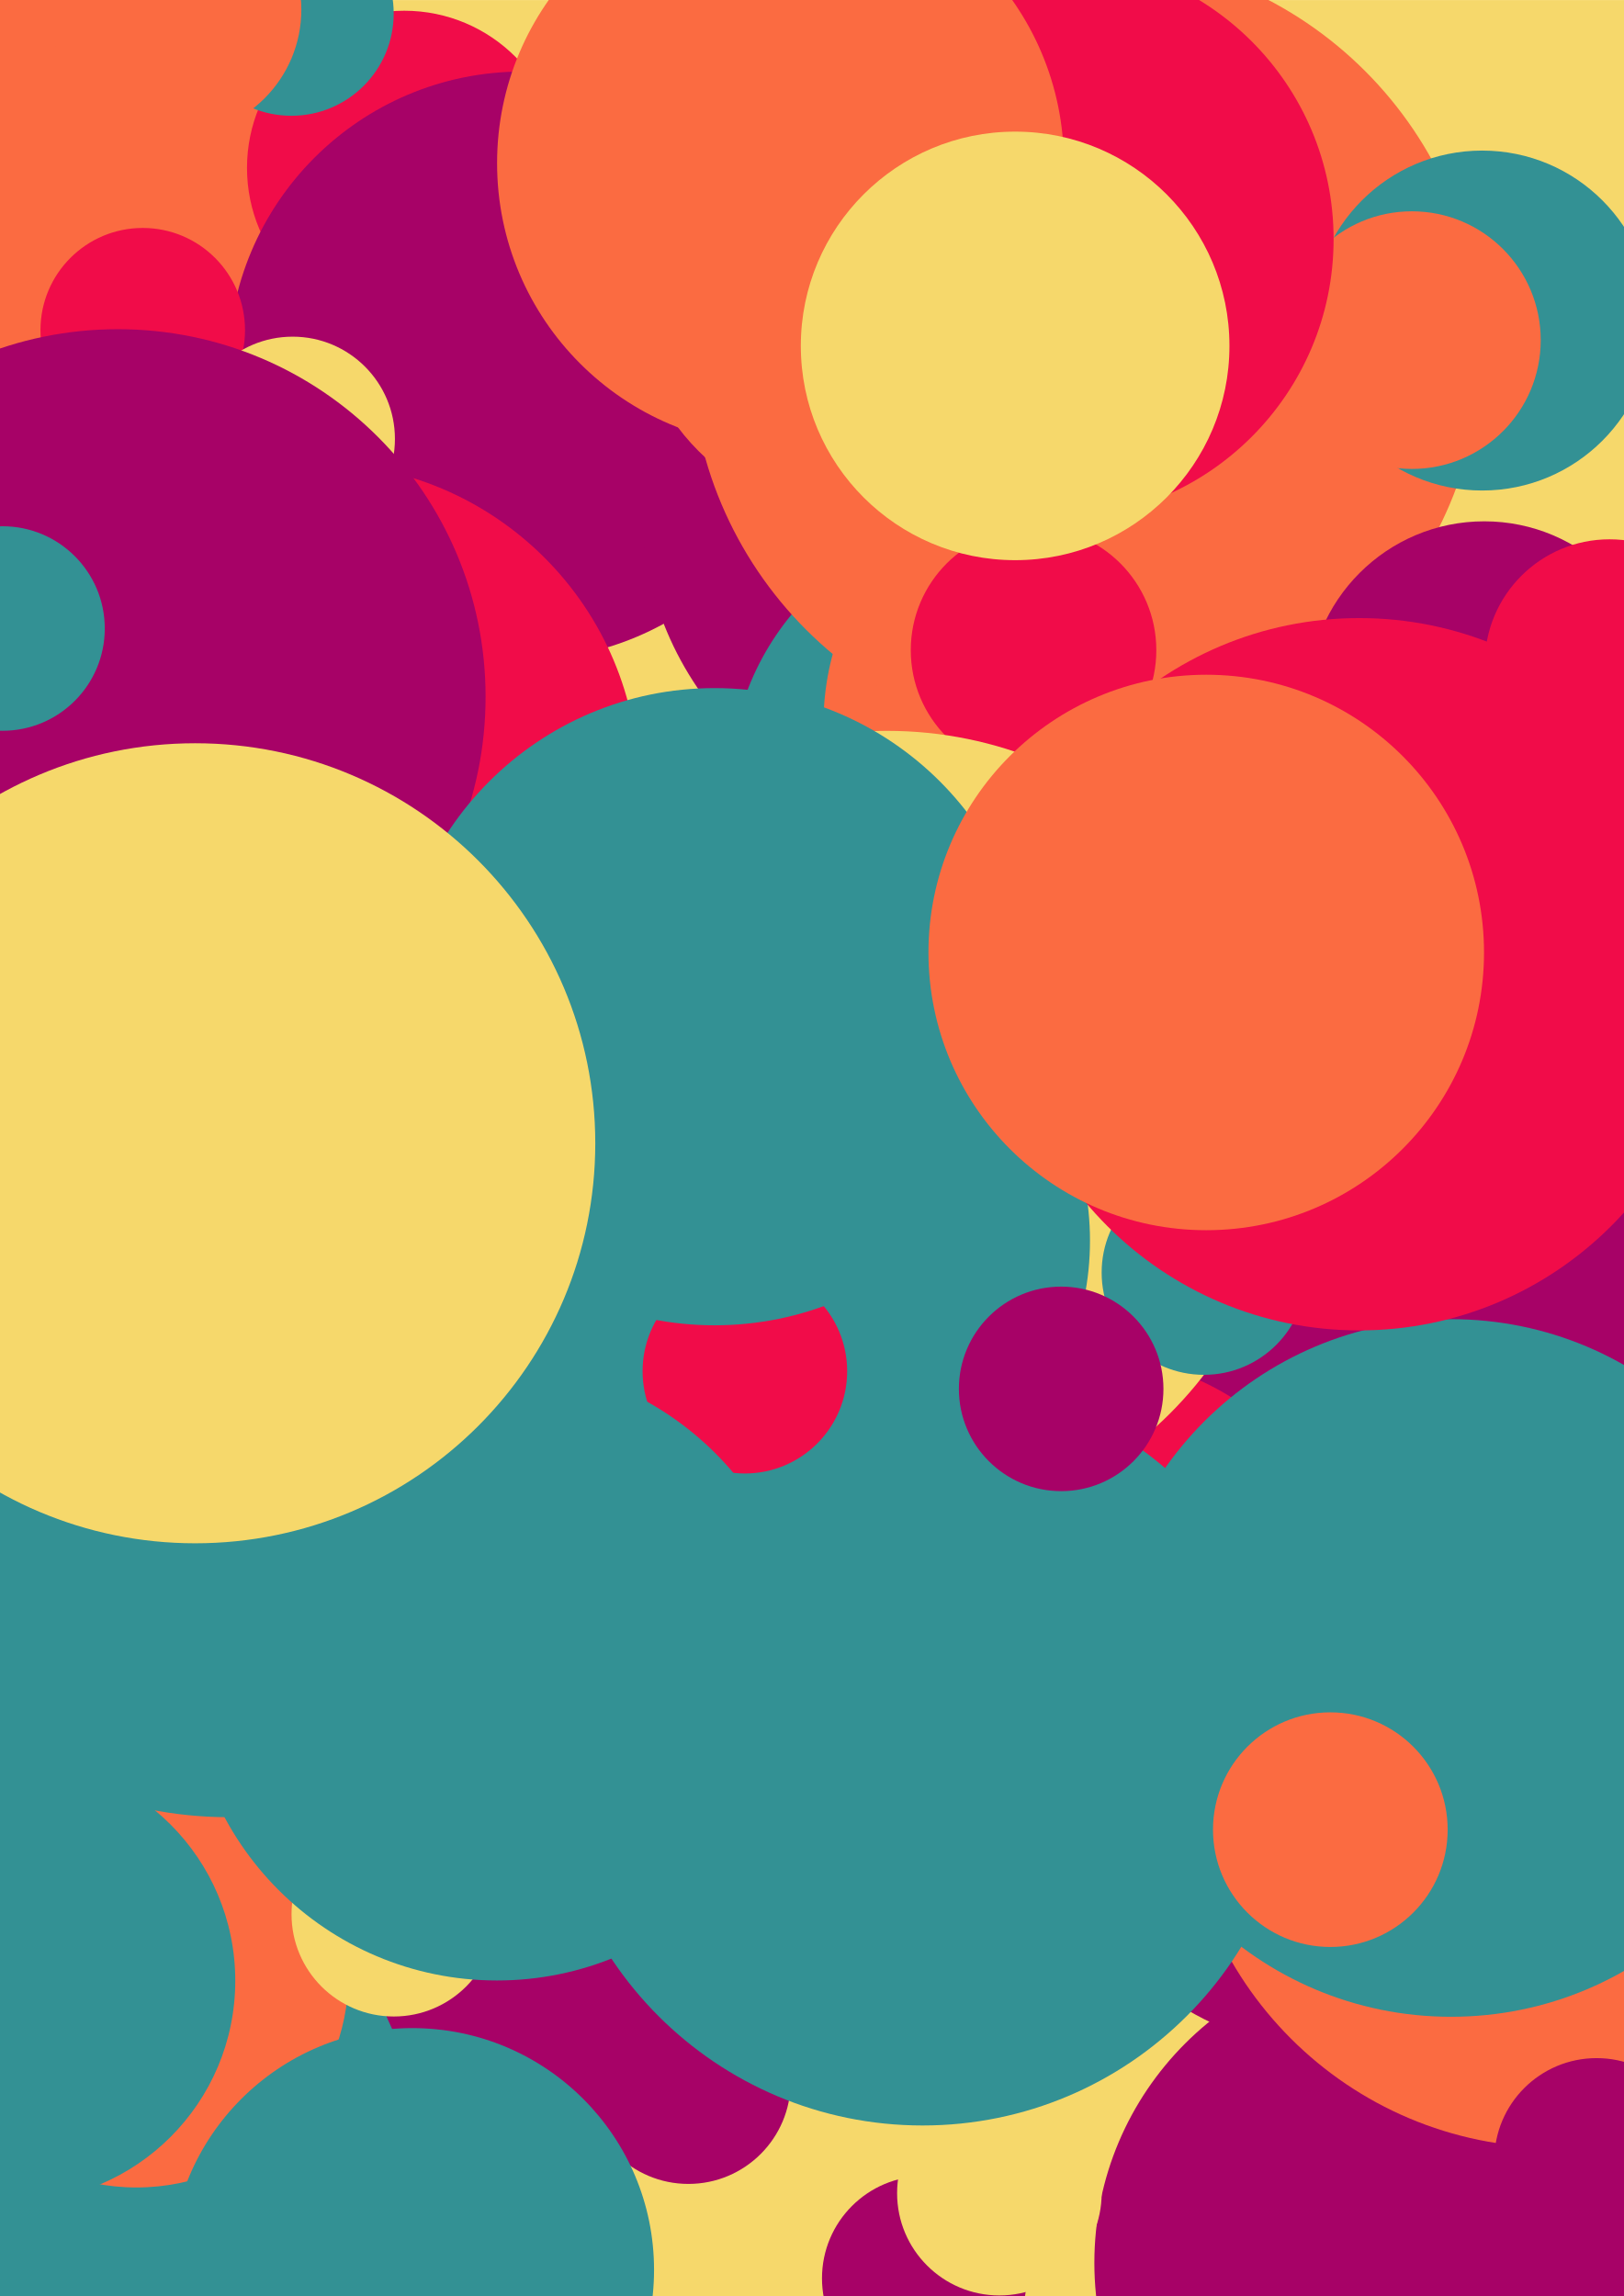
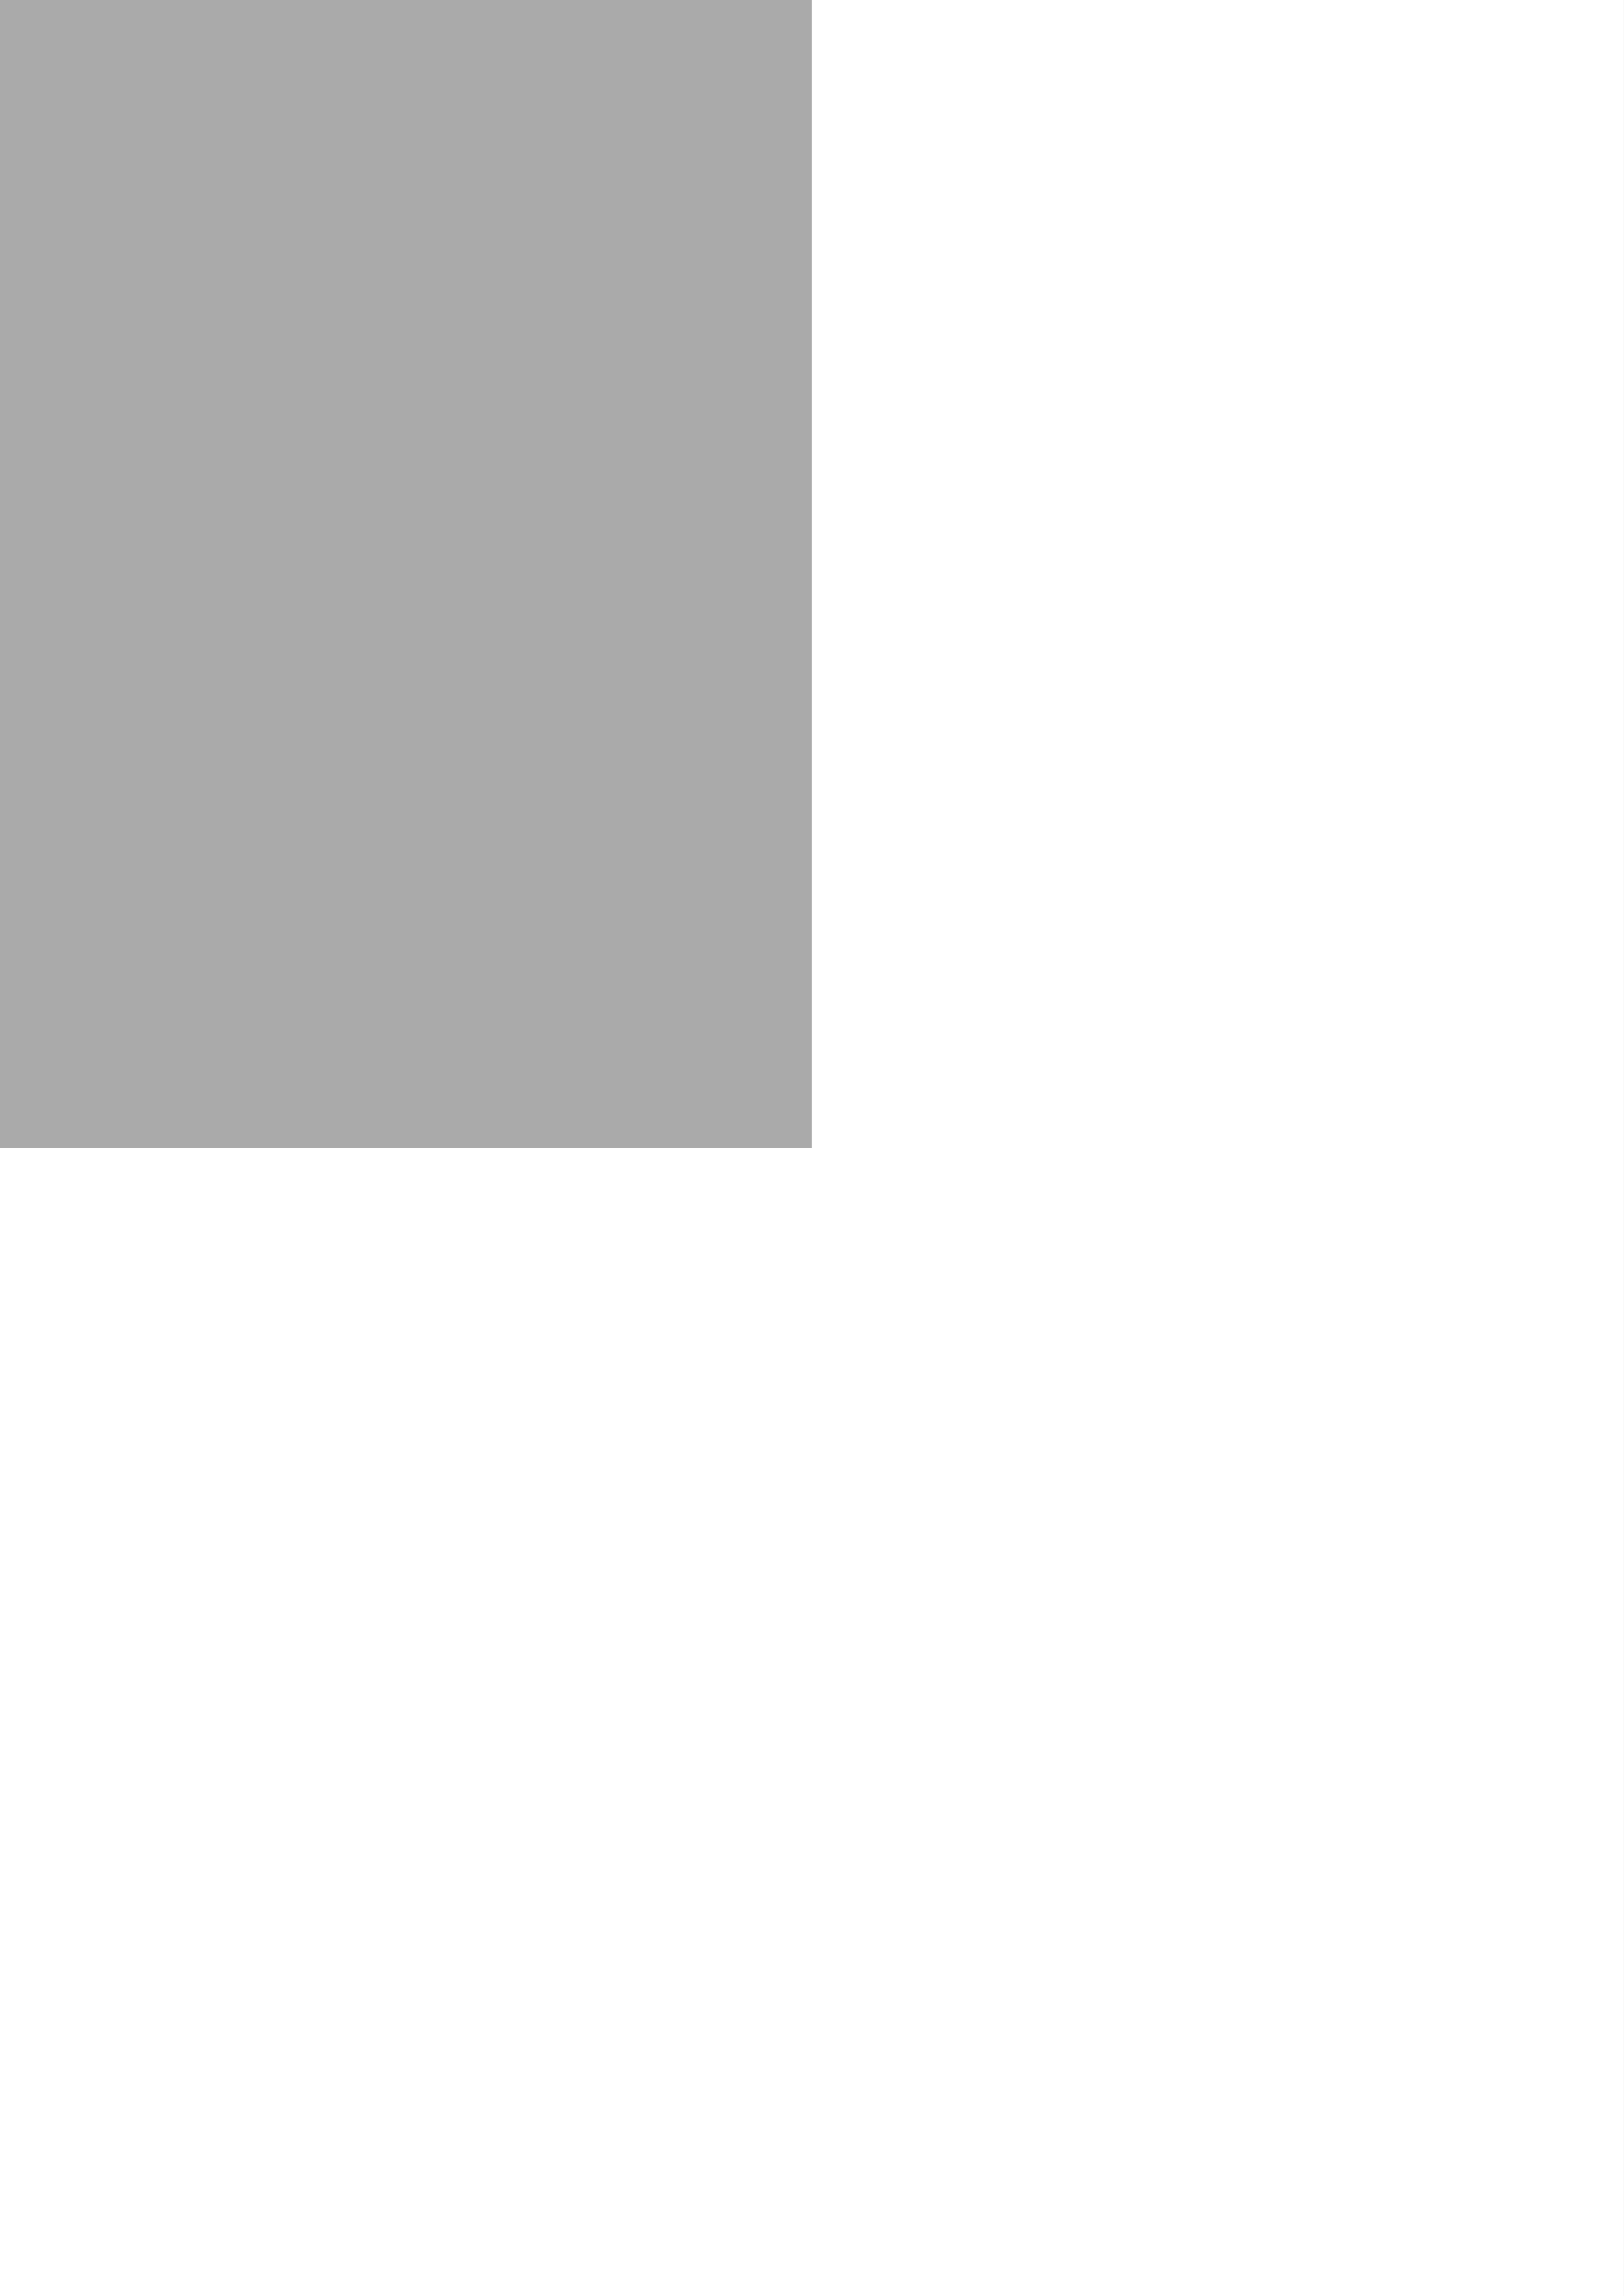
- <svg xmlns="http://www.w3.org/2000/svg" width="794" height="1123" viewBox="0 0 793.701 1122.52" version="1.1" id="sketcher_wrapper_sketcher_svg_1.695927765e+12">
+ <svg xmlns="http://www.w3.org/2000/svg" width="210" height="297" viewBox="0 0 210 297" version="1.1" id="sketcher_wrapper_sketcher_svg_1.695985611e+12">
  <defs />
-   <rect y="0" x="0" width="794" id="background-layer" height="1123" fill="white" data-count="2" />
-   <rect y="0" x="0" width="794" id="sketcher.draw.rectangle_3" height="1123" fill-opacity="1" fill="#F6D86B" data-count="4" />
-   <circle r="95.983" id="sketcher.draw.circle_5" fill-opacity="1" fill="#F6D86B" data-count="6" cy="698.758" cx="120.645" />
-   <circle r="152.664" id="sketcher.draw.circle_7" fill-opacity="1" fill="#339194" data-count="8" cy="562.579" cx="715.161" />
-   <circle r="70.076" id="sketcher.draw.circle_9" fill-opacity="1" fill="#F6D86B" data-count="10" cy="174.161" cx="312.949" />
-   <circle r="132.847" id="sketcher.draw.circle_11" fill-opacity="1" fill="#FB6B41" data-count="12" cy="53.379" cx="21.35" />
-   <circle r="113.295" id="sketcher.draw.circle_13" fill-opacity="1" fill="#FB6B41" data-count="14" cy="564.496" cx="55.56" />
-   <circle r="76.85" id="sketcher.draw.circle_15" fill-opacity="1" fill="#F10C49" data-count="16" cy="82.062" cx="197.595" />
-   <circle r="151.694" id="sketcher.draw.circle_17" fill-opacity="1" fill="#A70267" data-count="18" cy="1106.313" cx="686.667" />
-   <circle r="143.811" id="sketcher.draw.circle_19" fill-opacity="1" fill="#A70267" data-count="20" cy="178.763" cx="255.417" />
-   <circle r="80.355" id="sketcher.draw.circle_21" fill-opacity="1" fill="#F6D86B" data-count="22" cy="425.202" cx="558.672" />
-   <circle r="50" id="sketcher.draw.circle_23" fill-opacity="1" fill="#339194" data-count="24" cy="732.753" cx="245.399" />
-   <circle r="158.387" id="sketcher.draw.circle_25" fill-opacity="1" fill="#339194" data-count="26" cy="705.366" cx="543.103" />
-   <circle r="159.833" id="sketcher.draw.circle_27" fill-opacity="1" fill="#A70267" data-count="28" cy="246.641" cx="473.323" />
-   <circle r="131.792" id="sketcher.draw.circle_29" fill-opacity="1" fill="#339194" data-count="30" cy="384.294" cx="488.617" />
-   <circle r="123.31" id="sketcher.draw.circle_31" fill-opacity="1" fill="#F6D86B" data-count="32" cy="682.842" cx="728.311" />
-   <circle r="170.504" id="sketcher.draw.circle_33" fill-opacity="1" fill="#FB6B41" data-count="34" cy="636.568" cx="557.729" />
-   <circle r="165.686" id="sketcher.draw.circle_35" fill-opacity="1" fill="#339194" data-count="36" cy="691.01" cx="528.39" />
-   <circle r="103.786" id="sketcher.draw.circle_37" fill-opacity="1" fill="#F6D86B" data-count="38" cy="584.697" cx="539.812" />
-   <circle r="129.667" id="sketcher.draw.circle_39" fill-opacity="1" fill="#FB6B41" data-count="40" cy="353.843" cx="532.226" />
-   <circle r="87.61" id="sketcher.draw.circle_41" fill-opacity="1" fill="#FB6B41" data-count="42" cy="894.49" cx="356.619" />
-   <circle r="125.727" id="sketcher.draw.circle_43" fill-opacity="1" fill="#F6D86B" data-count="44" cy="1108.363" cx="39.669" />
-   <circle r="80.883" id="sketcher.draw.circle_45" fill-opacity="1" fill="#F10C49" data-count="46" cy="769.555" cx="502.074" />
-   <circle r="186.256" id="sketcher.draw.circle_47" fill-opacity="1" fill="#339194" data-count="48" cy="1032.564" cx="18.621" />
-   <circle r="50" id="sketcher.draw.circle_49" fill-opacity="1" fill="#FB6B41" data-count="50" cy="957.495" cx="305.475" />
-   <circle r="50" id="sketcher.draw.circle_51" fill-opacity="1" fill="#F6D86B" data-count="52" cy="314.748" cx="756.069" />
-   <circle r="141.049" id="sketcher.draw.circle_53" fill-opacity="1" fill="#F10C49" data-count="54" cy="610.865" cx="289.706" />
-   <circle r="193.188" id="sketcher.draw.circle_55" fill-opacity="1" fill="#FB6B41" data-count="56" cy="171.3" cx="530.714" />
-   <circle r="50" id="sketcher.draw.circle_57" fill-opacity="1" fill="#FB6B41" data-count="58" cy="846.6" cx="293.281" />
-   <circle r="60.016" id="sketcher.draw.circle_59" fill-opacity="1" fill="#F10C49" data-count="60" cy="317.857" cx="505.247" />
-   <circle r="152.803" id="sketcher.draw.circle_61" fill-opacity="1" fill="#339194" data-count="62" cy="621.695" cx="700.536" />
-   <circle r="139.642" id="sketcher.draw.circle_63" fill-opacity="1" fill="#F6D86B" data-count="64" cy="714.014" cx="101.497" />
-   <circle r="93.52" id="sketcher.draw.circle_65" fill-opacity="1" fill="#A70267" data-count="66" cy="950.801" cx="275.685" />
-   <circle r="161.941" id="sketcher.draw.circle_67" fill-opacity="1" fill="#A70267" data-count="68" cy="734.535" cx="766.921" />
-   <circle r="50" id="sketcher.draw.circle_69" fill-opacity="1" fill="#339194" data-count="70" cy="6.575" cx="142.455" />
-   <circle r="180.893" id="sketcher.draw.circle_71" fill-opacity="1" fill="#A70267" data-count="72" cy="825.961" cx="670.731" />
-   <circle r="66.15" id="sketcher.draw.circle_73" fill-opacity="1" fill="#FB6B41" data-count="74" cy="902.7" cx="793.753" />
-   <circle r="123.253" id="sketcher.draw.circle_75" fill-opacity="1" fill="#F10C49" data-count="76" cy="720.796" cx="230.601" />
-   <circle r="116.701" id="sketcher.draw.circle_77" fill-opacity="1" fill="#A70267" data-count="78" cy="860.617" cx="564.773" />
-   <circle r="50" id="sketcher.draw.circle_79" fill-opacity="1" fill="#A70267" data-count="80" cy="1017.749" cx="336.521" />
-   <circle r="181.854" id="sketcher.draw.circle_81" fill-opacity="1" fill="#FB6B41" data-count="82" cy="868.083" cx="759.624" />
-   <circle r="86.167" id="sketcher.draw.circle_83" fill-opacity="1" fill="#A70267" data-count="84" cy="341.028" cx="725.577" />
-   <circle r="50" id="sketcher.draw.circle_85" fill-opacity="1" fill="#F6D86B" data-count="86" cy="586.316" cx="24.89" />
-   <circle r="71.193" id="sketcher.draw.circle_87" fill-opacity="1" fill="#A70267" data-count="88" cy="156.931" cx="565.218" />
-   <circle r="139.714" id="sketcher.draw.circle_89" fill-opacity="1" fill="#F10C49" data-count="90" cy="802.017" cx="528.484" />
-   <circle r="148.799" id="sketcher.draw.circle_91" fill-opacity="1" fill="#F10C49" data-count="92" cy="622.909" cx="229.759" />
-   <circle r="103.667" id="sketcher.draw.circle_93" fill-opacity="1" fill="#FB6B41" data-count="94" cy="965.821" cx="66.702" />
-   <circle r="124.94" id="sketcher.draw.circle_95" fill-opacity="1" fill="#F10C49" data-count="96" cy="548.077" cx="133.407" />
-   <circle r="50" id="sketcher.draw.circle_97" fill-opacity="1" fill="#F6D86B" data-count="98" cy="294.118" cx="49.67" />
-   <circle r="69.643" id="sketcher.draw.circle_99" fill-opacity="1" fill="#A70267" data-count="100" cy="564.098" cx="454.074" />
-   <circle r="106.901" id="sketcher.draw.circle_101" fill-opacity="1" fill="#A70267" data-count="102" cy="570.771" cx="109.954" />
-   <circle r="50" id="sketcher.draw.circle_103" fill-opacity="1" fill="#FB6B41" data-count="104" cy="888.034" cx="260.113" />
-   <circle r="50" id="sketcher.draw.circle_105" fill-opacity="1" fill="#F10C49" data-count="106" cy="161.422" cx="69.777" />
-   <circle r="50" id="sketcher.draw.circle_107" fill-opacity="1" fill="#339194" data-count="108" cy="54.44" cx="401.094" />
-   <circle r="83.102" id="sketcher.draw.circle_109" fill-opacity="1" fill="#339194" data-count="110" cy="156.695" cx="724.545" />
-   <circle r="50" id="sketcher.draw.circle_111" fill-opacity="1" fill="#F10C49" data-count="112" cy="508.346" cx="174.736" />
-   <circle r="170.54" id="sketcher.draw.circle_113" fill-opacity="1" fill="#339194" data-count="114" cy="815.489" cx="709.335" />
-   <circle r="94.133" id="sketcher.draw.circle_115" fill-opacity="1" fill="#F6D86B" data-count="116" cy="831.971" cx="287.53" />
-   <circle r="50" id="sketcher.draw.circle_117" fill-opacity="1" fill="#F10C49" data-count="118" cy="541.817" cx="157.627" />
-   <circle r="62.982" id="sketcher.draw.circle_119" fill-opacity="1" fill="#FB6B41" data-count="120" cy="166.265" cx="690.193" />
-   <circle r="184.478" id="sketcher.draw.circle_121" fill-opacity="1" fill="#A70267" data-count="122" cy="471.15" cx="6.673" />
-   <circle r="50" id="sketcher.draw.circle_123" fill-opacity="1" fill="#F10C49" data-count="124" cy="873.098" cx="439.11" />
-   <circle r="50" id="sketcher.draw.circle_125" fill-opacity="1" fill="#A70267" data-count="126" cy="1056.239" cx="780.483" />
-   <circle r="50" id="sketcher.draw.circle_127" fill-opacity="1" fill="#F6D86B" data-count="128" cy="935.891" cx="192.517" />
-   <circle r="59.267" id="sketcher.draw.circle_129" fill-opacity="1" fill="#339194" data-count="130" cy="622.951" cx="263.116" />
-   <circle r="50" id="sketcher.draw.circle_131" fill-opacity="1" fill="#F10C49" data-count="132" cy="580.619" cx="643.681" />
-   <circle r="172.651" id="sketcher.draw.circle_133" fill-opacity="1" fill="#F6D86B" data-count="134" cy="542.115" cx="422.052" />
-   <circle r="136.721" id="sketcher.draw.circle_135" fill-opacity="1" fill="#F10C49" data-count="136" cy="116.868" cx="515.205" />
-   <circle r="128.682" id="sketcher.draw.circle_137" fill-opacity="1" fill="#F6D86B" data-count="138" cy="313.572" cx="32.373" />
-   <circle r="157.416" id="sketcher.draw.circle_139" fill-opacity="1" fill="#F10C49" data-count="140" cy="383.972" cx="154.896" />
-   <circle r="50" id="sketcher.draw.circle_141" fill-opacity="1" fill="#F10C49" data-count="142" cy="545.593" cx="764.488" />
-   <circle r="50" id="sketcher.draw.circle_143" fill-opacity="1" fill="#F10C49" data-count="144" cy="470.052" cx="328.179" />
-   <circle r="103.483" id="sketcher.draw.circle_145" fill-opacity="1" fill="#F10C49" data-count="146" cy="503.913" cx="470.152" />
-   <circle r="195.524" id="sketcher.draw.circle_147" fill-opacity="1" fill="#F6D86B" data-count="148" cy="552.83" cx="433.668" />
-   <circle r="50" id="sketcher.draw.circle_149" fill-opacity="1" fill="#A70267" data-count="150" cy="1113.901" cx="451.828" />
-   <circle r="61.005" id="sketcher.draw.circle_151" fill-opacity="1" fill="#F10C49" data-count="152" cy="324.654" cx="786.836" />
-   <circle r="118.19" id="sketcher.draw.circle_153" fill-opacity="1" fill="#339194" data-count="154" cy="1109.759" cx="201.539" />
-   <circle r="195.868" id="sketcher.draw.circle_155" fill-opacity="1" fill="#339194" data-count="156" cy="692.578" cx="111.777" />
-   <circle r="85.311" id="sketcher.draw.circle_157" fill-opacity="1" fill="#FB6B41" data-count="158" cy="802.184" cx="197.461" />
-   <circle r="140.563" id="sketcher.draw.circle_159" fill-opacity="1" fill="#339194" data-count="160" cy="606.556" cx="392.273" />
-   <circle r="50" id="sketcher.draw.circle_161" fill-opacity="1" fill="#F6D86B" data-count="162" cy="1072.281" cx="488.542" />
-   <circle r="182.576" id="sketcher.draw.circle_163" fill-opacity="1" fill="#339194" data-count="164" cy="856.6" cx="451.006" />
-   <circle r="61.353" id="sketcher.draw.circle_165" fill-opacity="1" fill="#FB6B41" data-count="166" cy="4.65" cx="85.959" />
-   <circle r="110.353" id="sketcher.draw.circle_167" fill-opacity="1" fill="#FB6B41" data-count="168" cy="142.551" cx="419.591" />
-   <circle r="50" id="sketcher.draw.circle_169" fill-opacity="1" fill="#F10C49" data-count="170" cy="670.395" cx="364.131" />
-   <circle r="191.453" id="sketcher.draw.circle_171" fill-opacity="1" fill="#A70267" data-count="172" cy="508.866" cx="15.154" />
-   <circle r="50" id="sketcher.draw.circle_173" fill-opacity="1" fill="#339194" data-count="174" cy="622.162" cx="588.539" />
-   <circle r="108.007" id="sketcher.draw.circle_175" fill-opacity="1" fill="#339194" data-count="176" cy="968.406" cx="7.002" />
-   <circle r="50" id="sketcher.draw.circle_177" fill-opacity="1" fill="#F6D86B" data-count="178" cy="214.577" cx="143.06" />
-   <circle r="138.536" id="sketcher.draw.circle_179" fill-opacity="1" fill="#FB6B41" data-count="180" cy="79.745" cx="381.532" />
-   <circle r="179.735" id="sketcher.draw.circle_181" fill-opacity="1" fill="#A70267" data-count="182" cy="340.661" cx="57.638" />
-   <circle r="50" id="sketcher.draw.circle_183" fill-opacity="1" fill="#A70267" data-count="184" cy="679.036" cx="518.744" />
-   <circle r="174.14" id="sketcher.draw.circle_185" fill-opacity="1" fill="#F10C49" data-count="186" cy="476.304" cx="664.456" />
-   <circle r="50" id="sketcher.draw.circle_187" fill-opacity="1" fill="#339194" data-count="188" cy="307.268" cx="1.218" />
-   <circle r="57.328" id="sketcher.draw.circle_189" fill-opacity="1" fill="#339194" data-count="190" cy="428.955" cx="605.606" />
-   <circle r="57.357" id="sketcher.draw.circle_191" fill-opacity="1" fill="#FB6B41" data-count="192" cy="894.542" cx="650.327" />
-   <circle r="50" id="sketcher.draw.circle_193" fill-opacity="1" fill="#339194" data-count="194" cy="438.64" cx="80.573" />
-   <circle r="150.993" id="sketcher.draw.circle_195" fill-opacity="1" fill="#339194" data-count="196" cy="817.289" cx="242.951" />
-   <circle r="104.764" id="sketcher.draw.circle_197" fill-opacity="1" fill="#F6D86B" data-count="198" cy="169.092" cx="496.244" />
-   <circle r="155.773" id="sketcher.draw.circle_199" fill-opacity="1" fill="#339194" data-count="200" cy="492.177" cx="349.314" />
-   <circle r="195.58" id="sketcher.draw.circle_201" fill-opacity="1" fill="#F6D86B" data-count="202" cy="558.947" cx="95.419" />
-   <circle r="135.791" id="sketcher.draw.circle_203" fill-opacity="1" fill="#FB6B41" data-count="204" cy="465.661" cx="589.664" />
+   <rect y="0" x="0" width="210" id="background-layer" height="297" fill="white" data-count="2" />
+   <rect y="-148.5" x="-105" width="210" id="sketcher.draw.rectangle_3" height="297" fill="rgb(170, 170, 170)" data-count="4" />
</svg>
